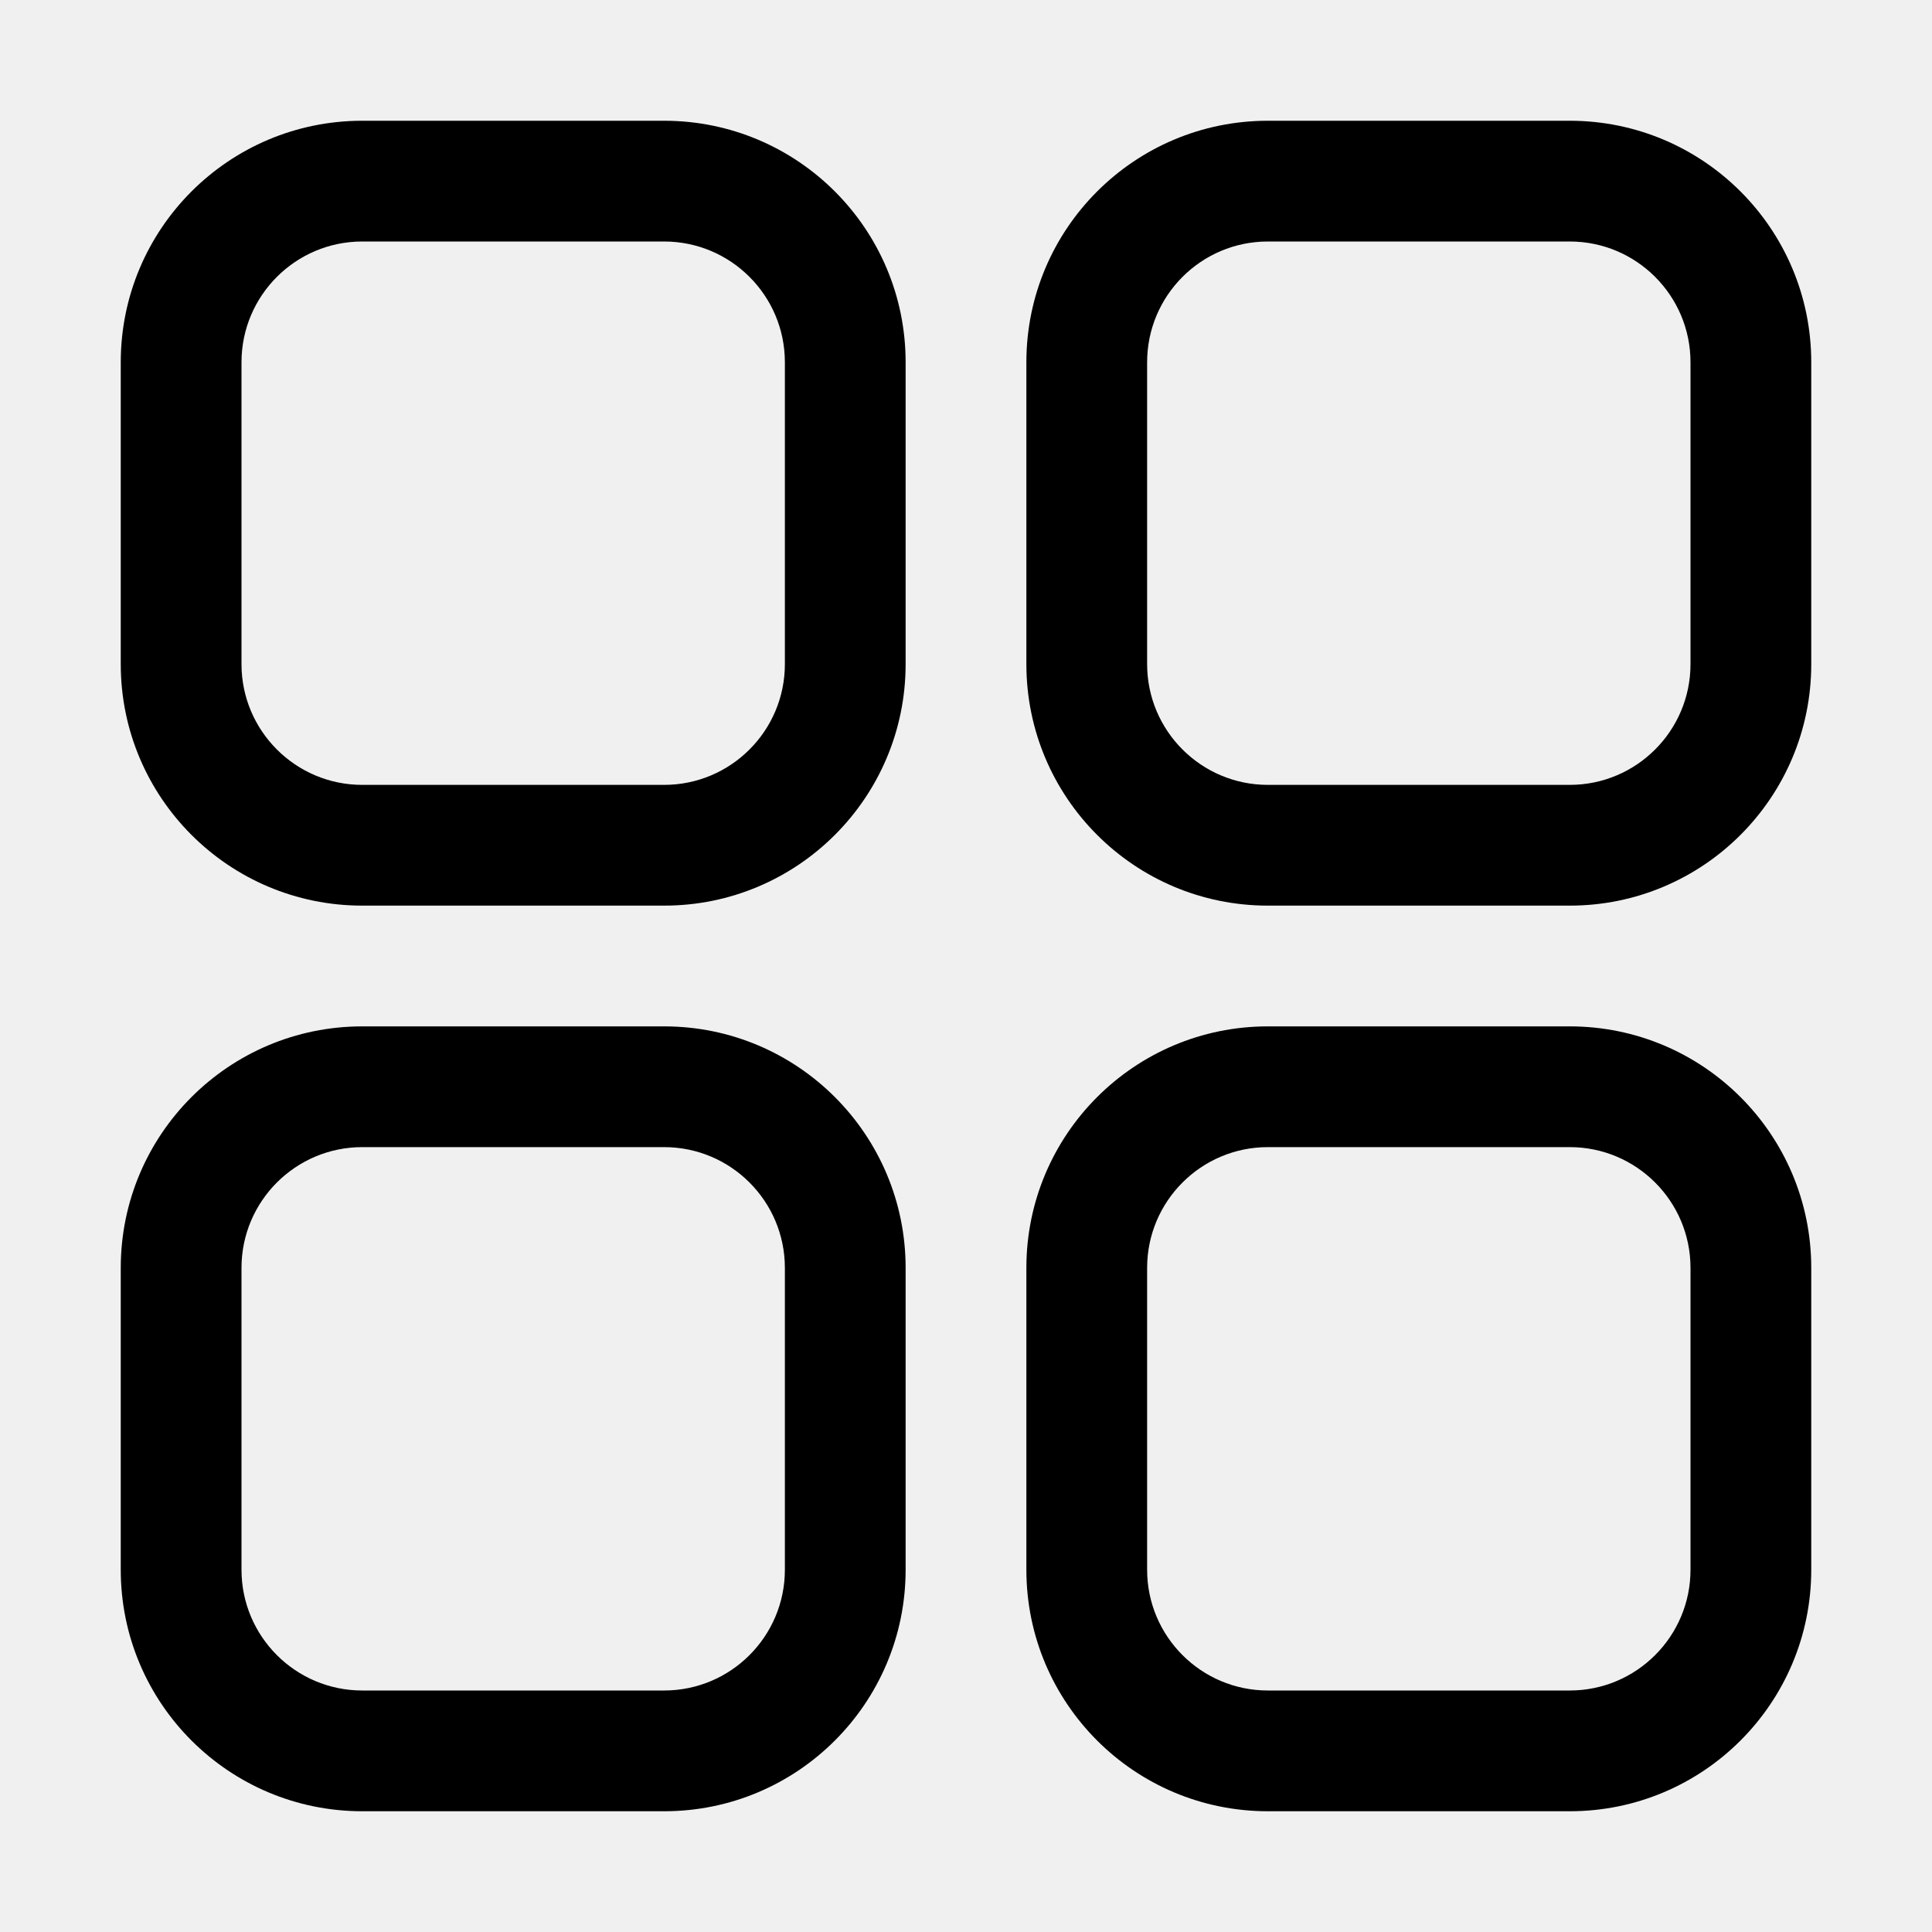
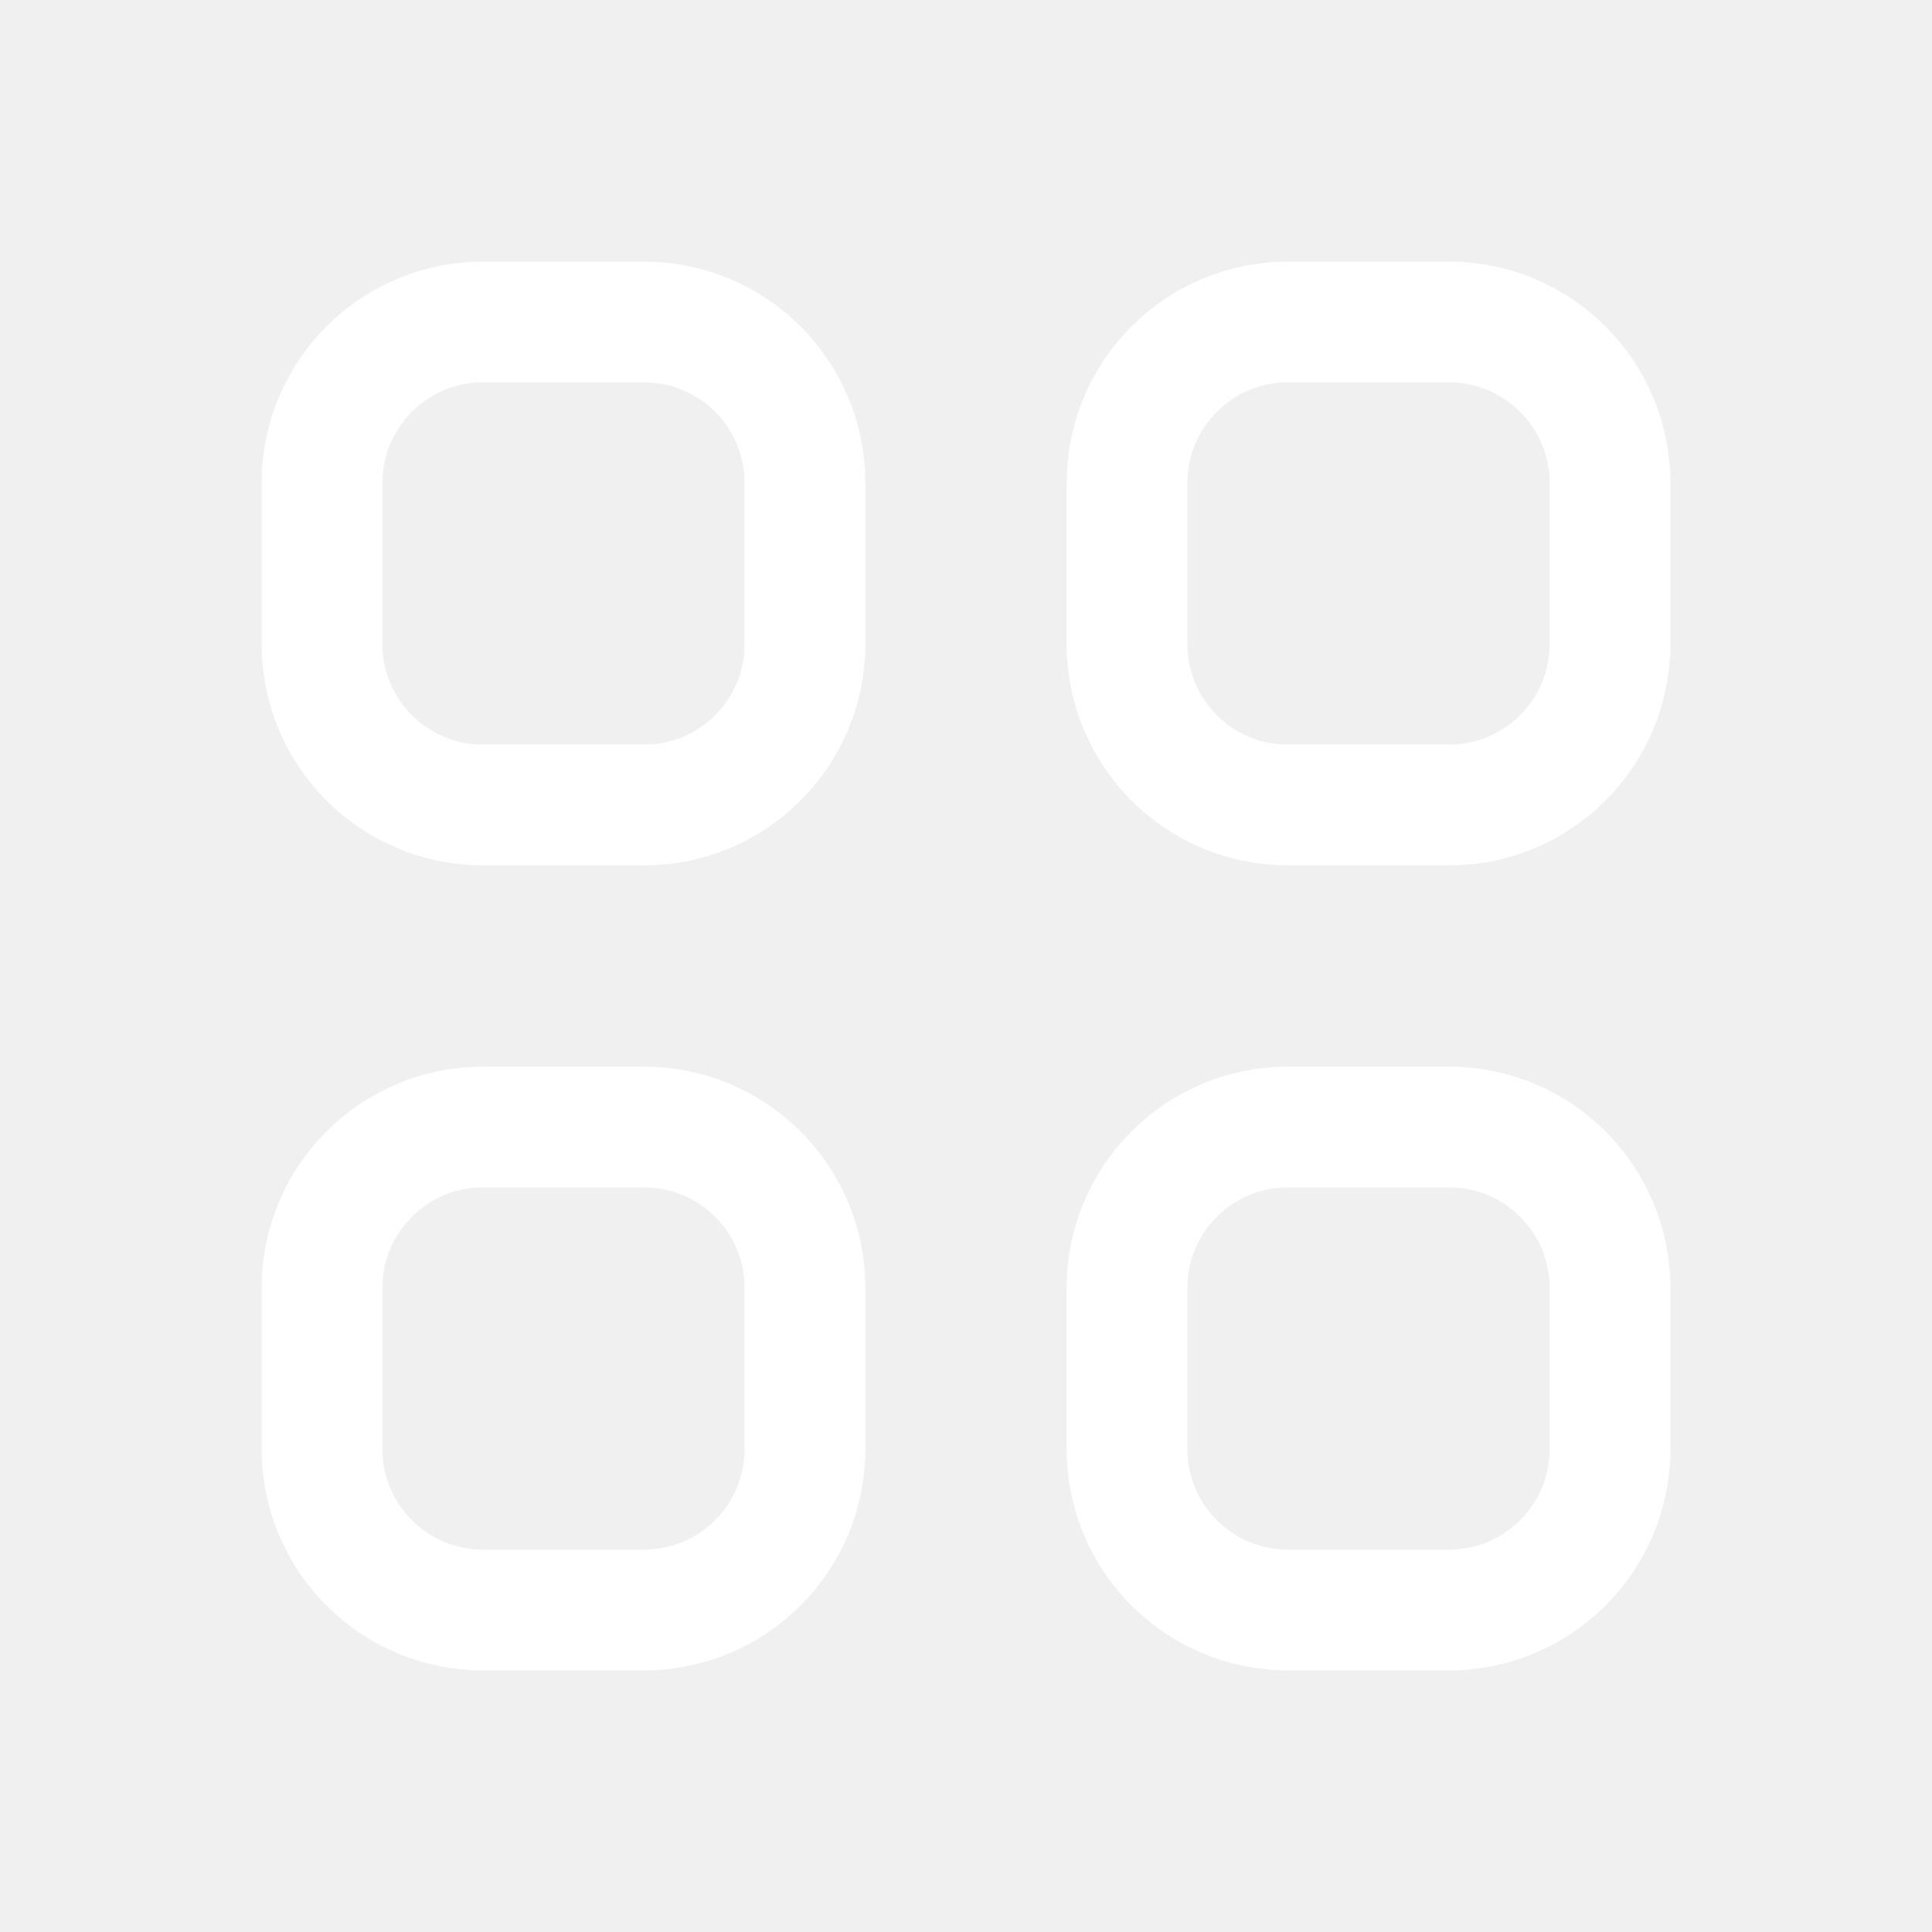
- <svg xmlns="http://www.w3.org/2000/svg" width="24" height="24" viewBox="0 0 24 24">
-   <path fill-rule="evenodd" clip-rule="evenodd" d="M8.25 3H4.5C3.672 3 3 3.672 3 4.5V8.25C3 9.078 3.672 9.75 4.5 9.75H8.25C9.078 9.75 9.75 9.078 9.75 8.25V4.5C9.75 3.672 9.078 3 8.25 3ZM4.5 1.5C2.843 1.5 1.5 2.843 1.5 4.5V8.25C1.5 9.907 2.843 11.25 4.5 11.25H8.25C9.907 11.25 11.25 9.907 11.25 8.25V4.5C11.25 2.843 9.907 1.5 8.25 1.5H4.5Z" />
-   <path fill-rule="evenodd" clip-rule="evenodd" d="M19.5 3H15.75C14.922 3 14.25 3.672 14.25 4.5V8.25C14.25 9.078 14.922 9.75 15.75 9.75H19.5C20.328 9.75 21 9.078 21 8.25V4.5C21 3.672 20.328 3 19.5 3ZM15.75 1.5C14.093 1.5 12.75 2.843 12.75 4.5V8.25C12.75 9.907 14.093 11.25 15.75 11.25H19.5C21.157 11.25 22.5 9.907 22.5 8.25V4.5C22.5 2.843 21.157 1.5 19.5 1.5H15.75Z" />
-   <path fill-rule="evenodd" clip-rule="evenodd" d="M8.25 14.25H4.5C3.672 14.25 3 14.922 3 15.75V19.5C3 20.328 3.672 21 4.5 21H8.25C9.078 21 9.75 20.328 9.75 19.5V15.75C9.75 14.922 9.078 14.25 8.25 14.25ZM4.5 12.75C2.843 12.75 1.5 14.093 1.5 15.75V19.5C1.5 21.157 2.843 22.5 4.5 22.5H8.25C9.907 22.5 11.25 21.157 11.25 19.5V15.75C11.25 14.093 9.907 12.75 8.25 12.75H4.5Z" />
-   <path fill-rule="evenodd" clip-rule="evenodd" d="M19.5 14.25H15.75C14.922 14.25 14.25 14.922 14.25 15.75V19.5C14.25 20.328 14.922 21 15.75 21H19.5C20.328 21 21 20.328 21 19.5V15.75C21 14.922 20.328 14.25 19.5 14.25ZM15.75 12.75C14.093 12.75 12.75 14.093 12.75 15.75V19.5C12.75 21.157 14.093 22.5 15.75 22.5H19.5C21.157 22.5 22.5 21.157 22.5 19.5V15.75C22.5 14.093 21.157 12.75 19.5 12.75H15.75Z" />
+ <svg xmlns="http://www.w3.org/2000/svg" width="24" height="24" viewBox="0 0 24 24" fill="none">
+   <path d="M4 6C4 4.895 4.895 4 6 4H8C9.105 4 10 4.895 10 6V8C10 9.105 9.105 10 8 10H6C4.895 10 4 9.105 4 8V6Z" stroke="white" stroke-width="1.5" stroke-linecap="round" stroke-linejoin="round" />
+   <path d="M14 6C14 4.895 14.895 4 16 4H18C19.105 4 20 4.895 20 6V8C20 9.105 19.105 10 18 10H16C14.895 10 14 9.105 14 8V6Z" stroke="white" stroke-width="1.5" stroke-linecap="round" stroke-linejoin="round" />
+   <path d="M4 16C4 14.895 4.895 14 6 14H8C9.105 14 10 14.895 10 16V18C10 19.105 9.105 20 8 20H6C4.895 20 4 19.105 4 18V16Z" stroke="white" stroke-width="1.5" stroke-linecap="round" stroke-linejoin="round" />
+   <path d="M14 16C14 14.895 14.895 14 16 14H18C19.105 14 20 14.895 20 16V18C20 19.105 19.105 20 18 20H16C14.895 20 14 19.105 14 18V16Z" stroke="white" stroke-width="1.5" stroke-linecap="round" stroke-linejoin="round" />
</svg>
